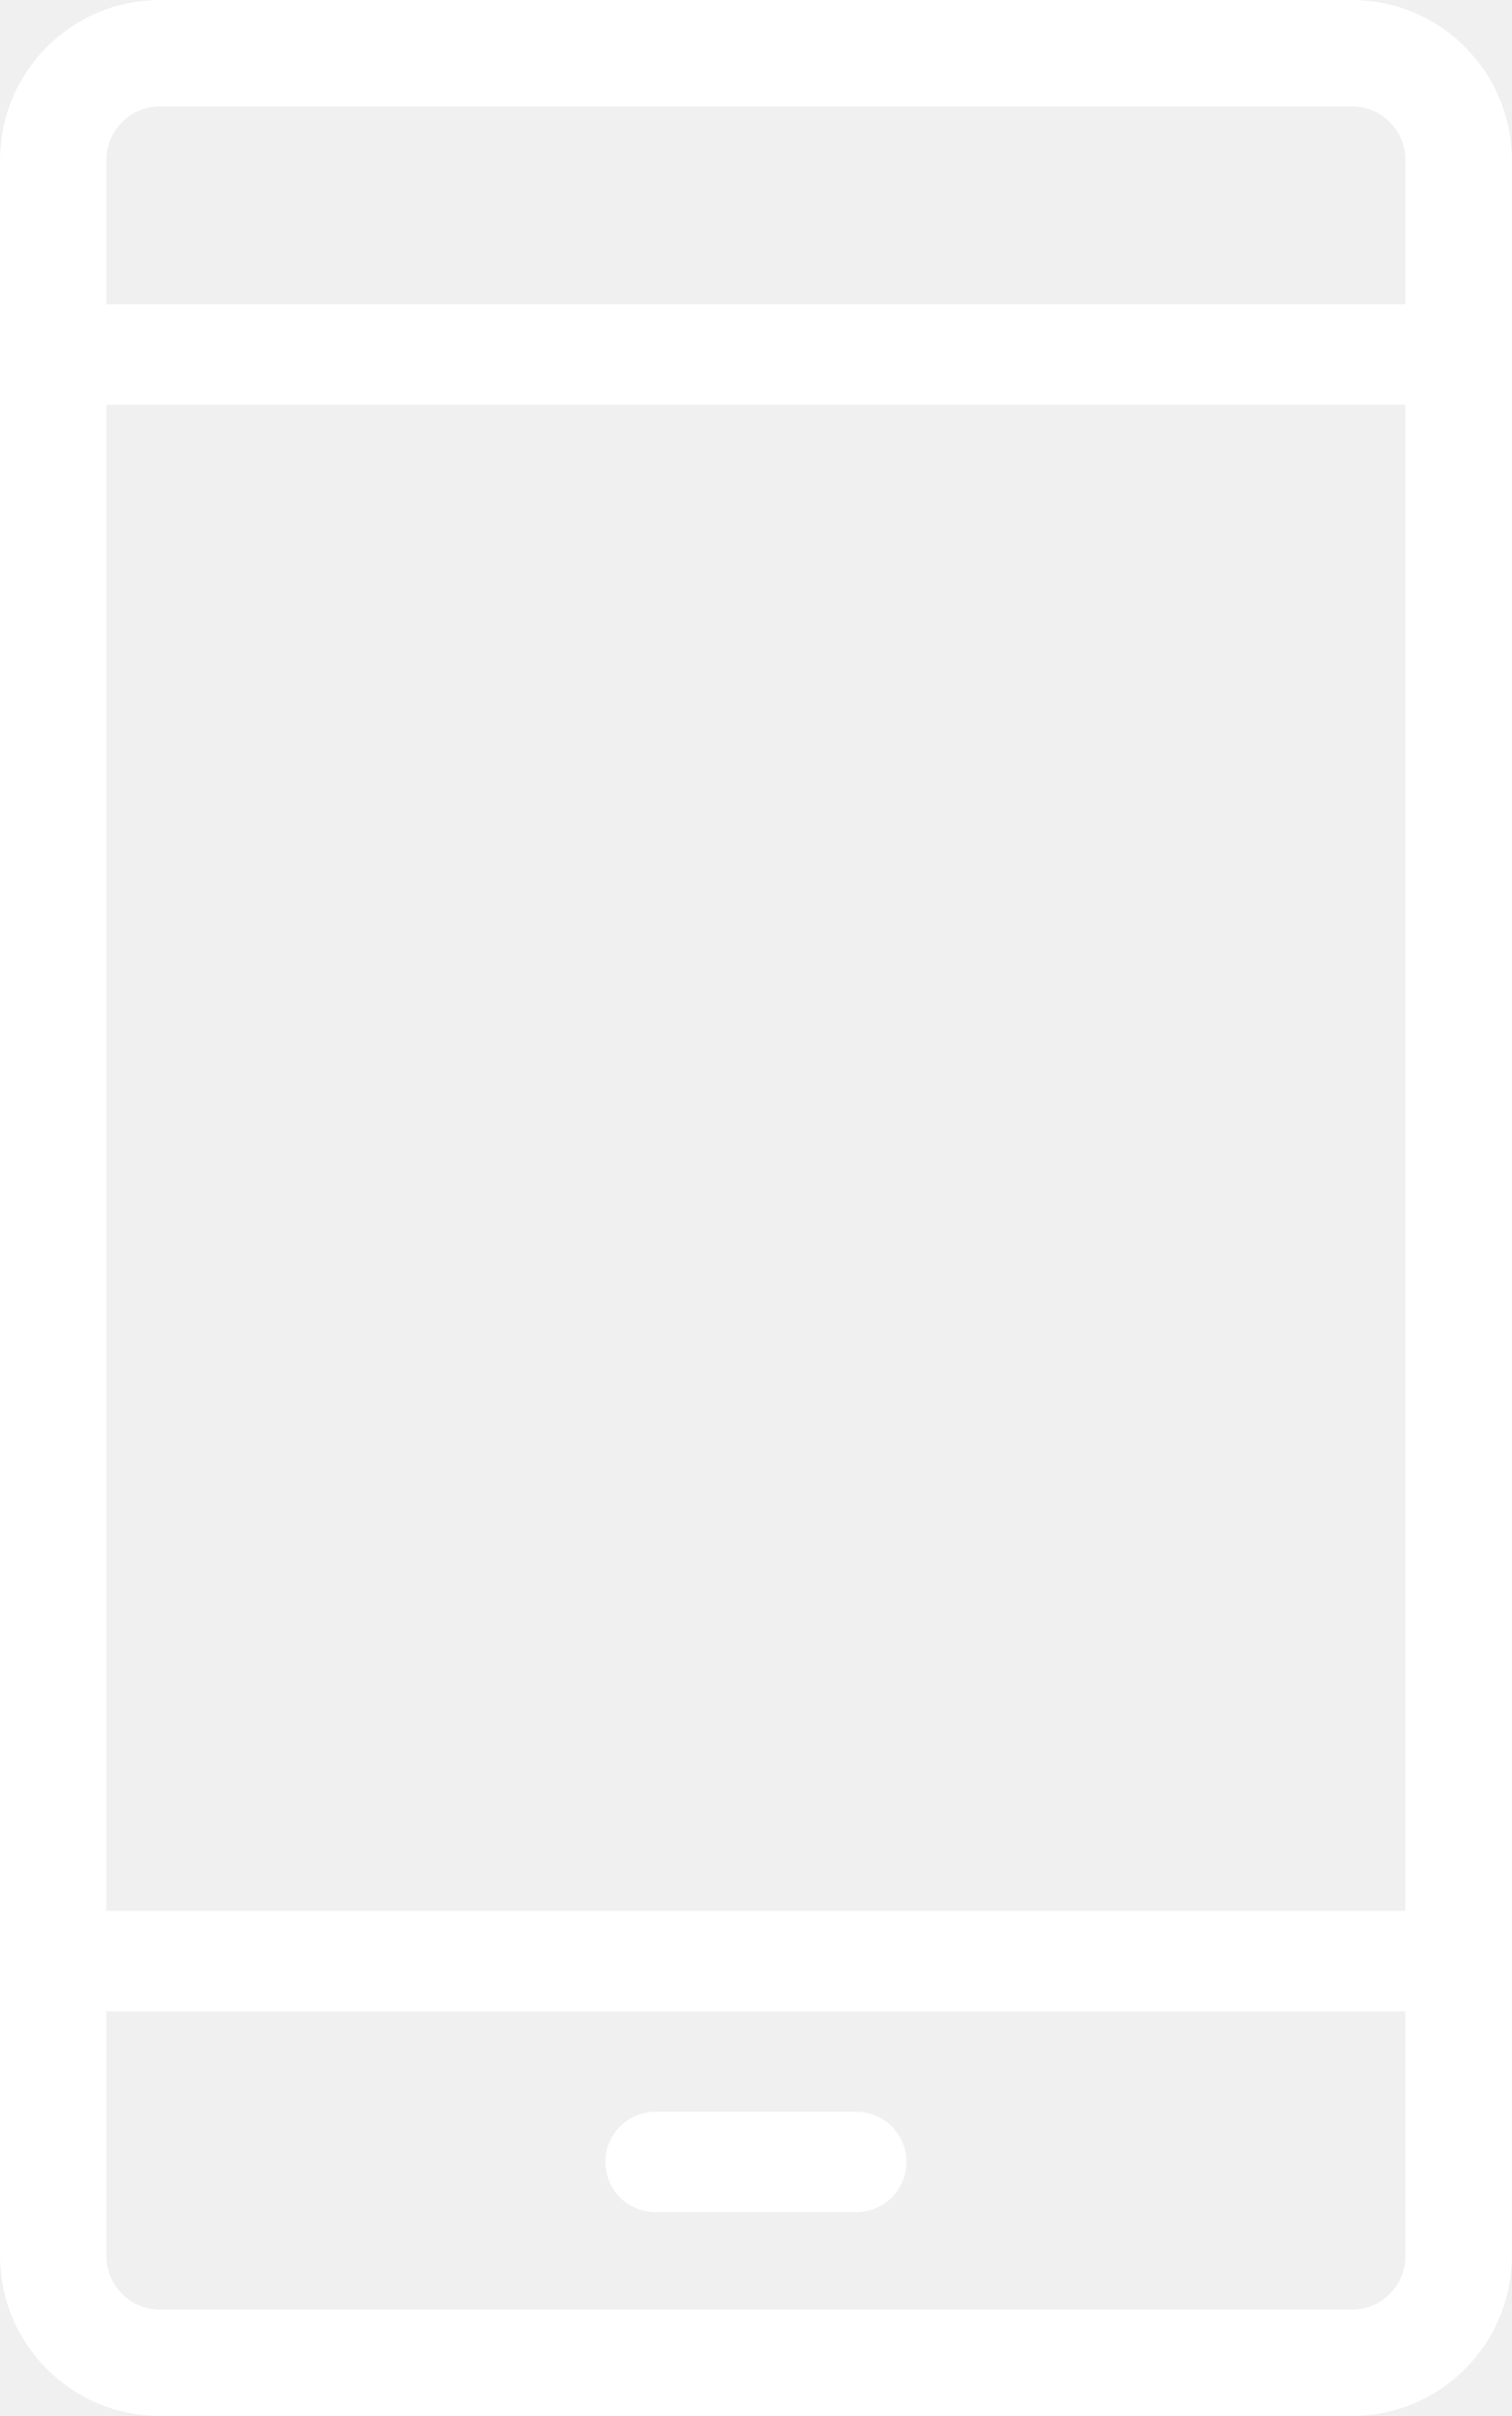
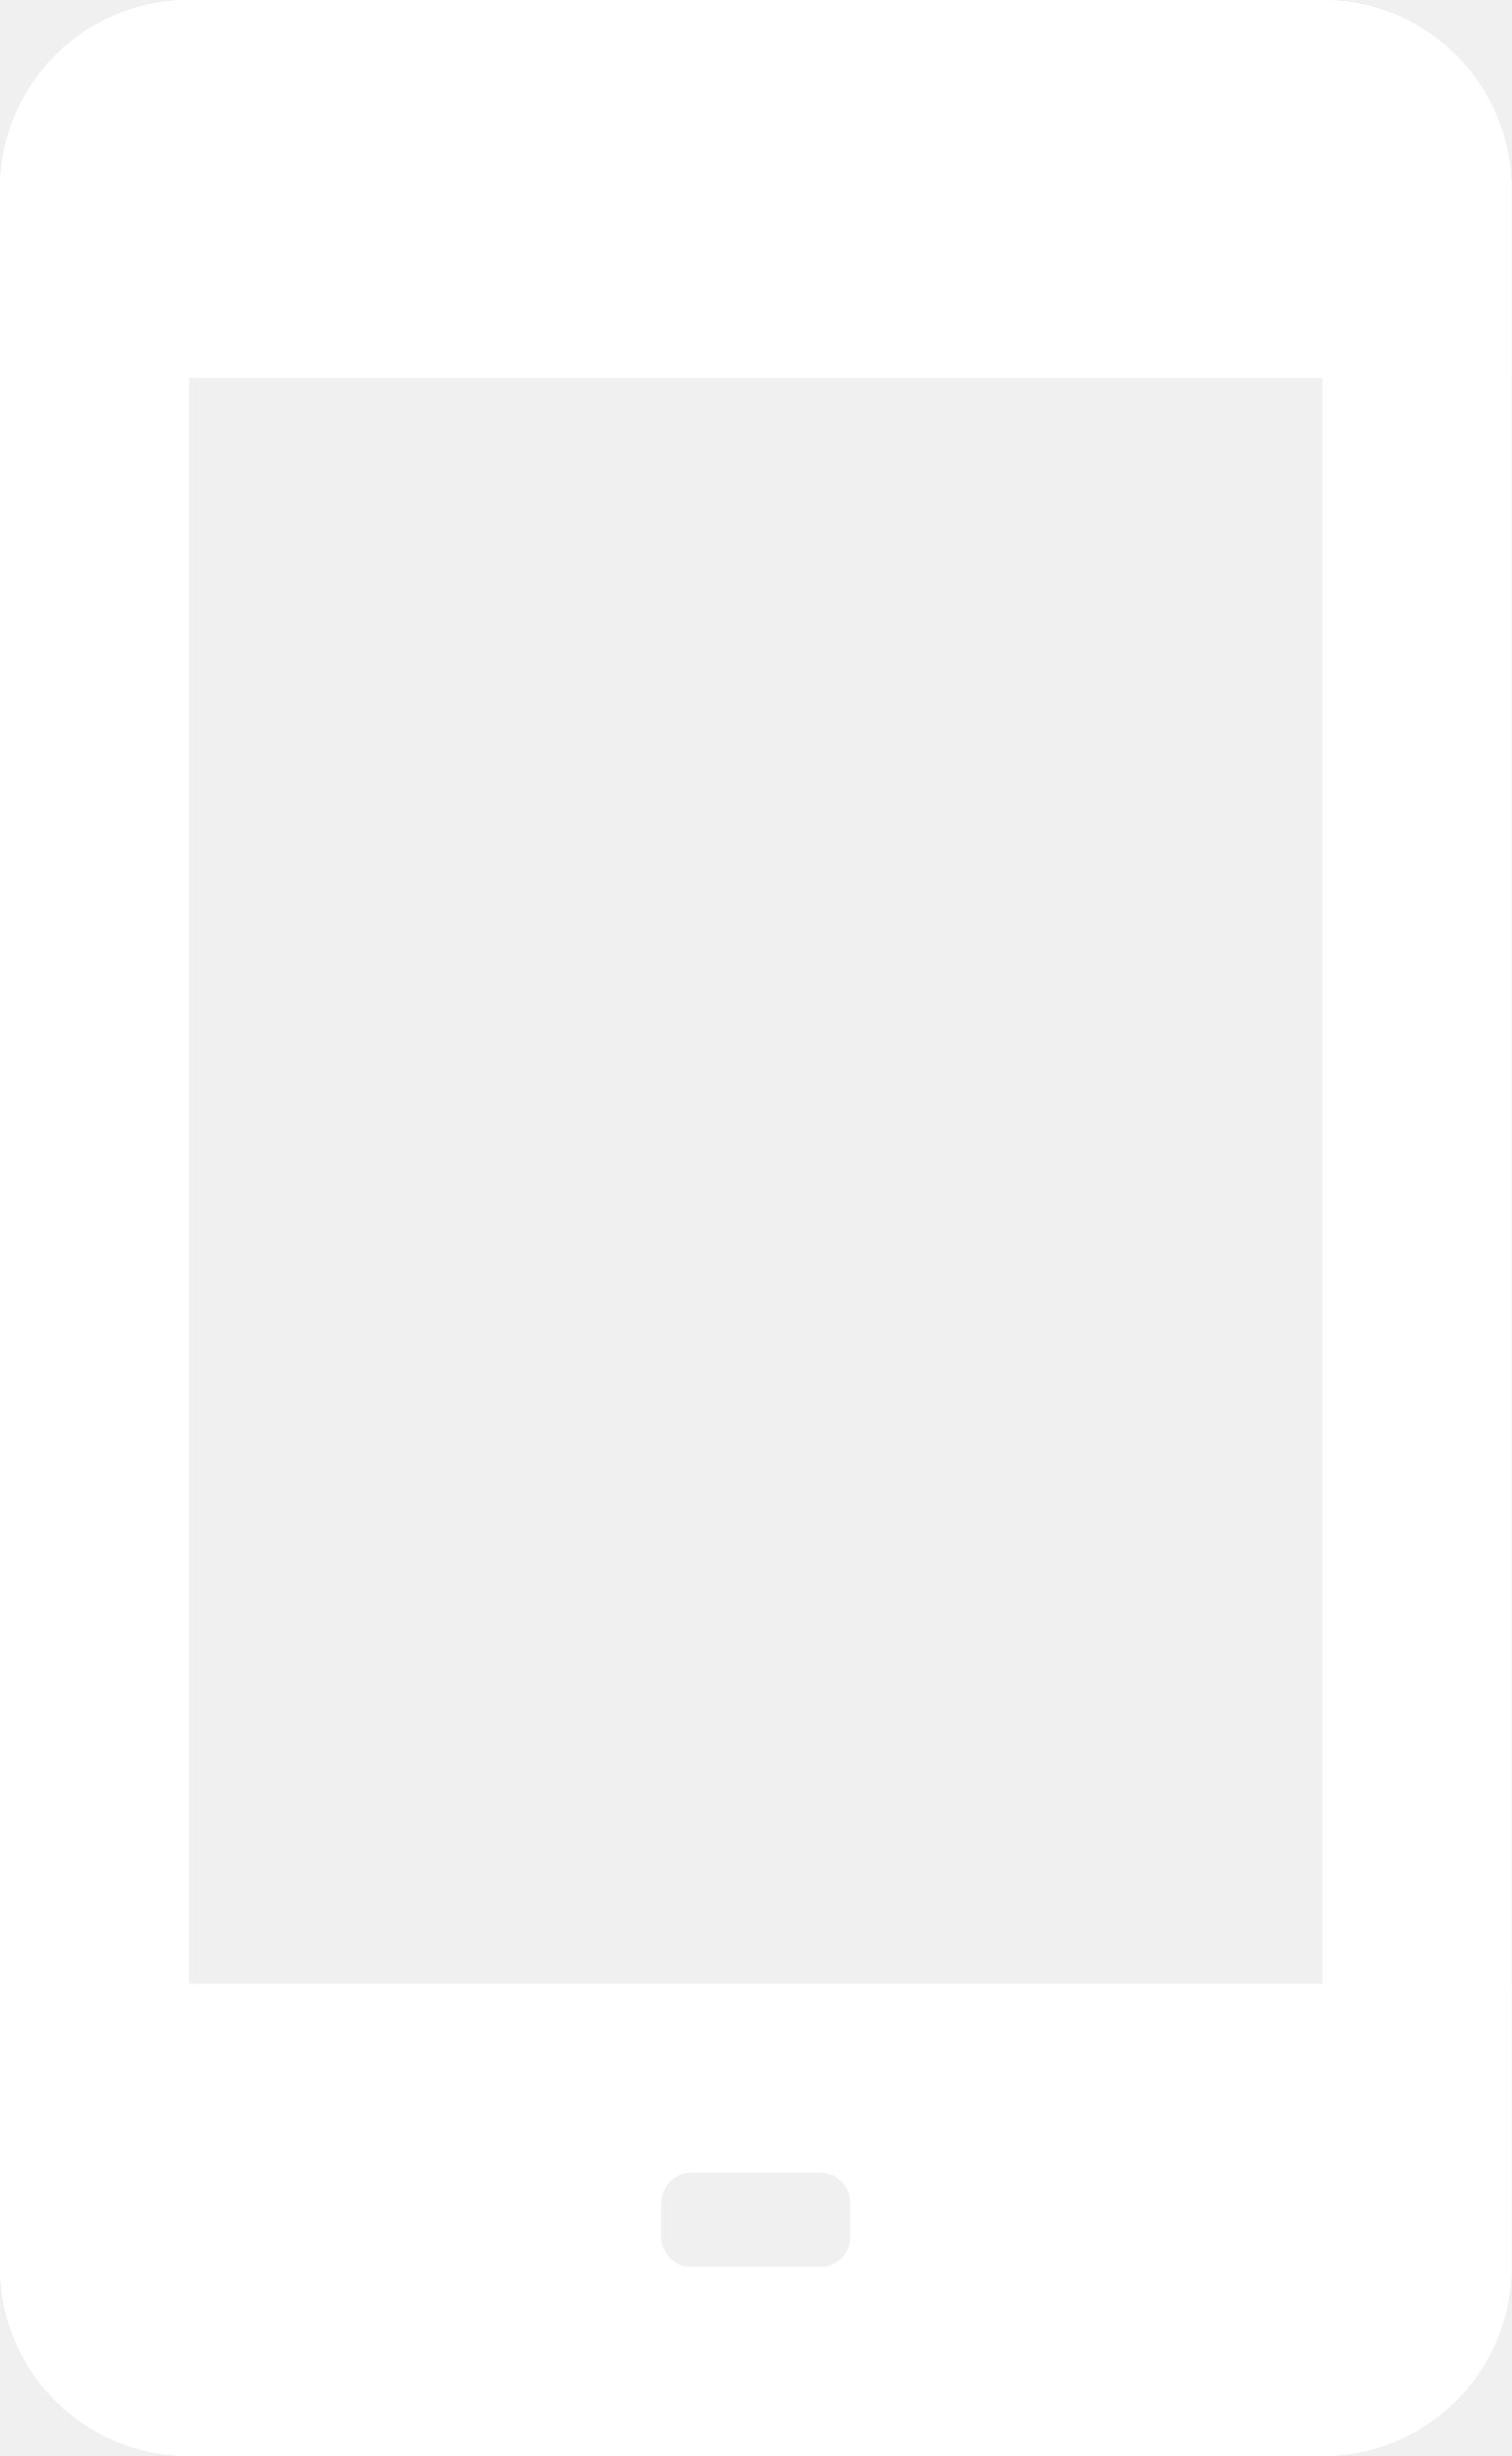
- <svg xmlns="http://www.w3.org/2000/svg" viewBox="0 0 30.12 48.12">
+ <svg xmlns="http://www.w3.org/2000/svg" viewBox="0 0 16 26">
  <defs>
    <style>.a{fill:#fff;}</style>
  </defs>
-   <path class="a" d="M26.94,48.12H3.18A3.19,3.19,0,0,1,0,44.94V3.18A3.19,3.19,0,0,1,3.18,0H26.94a3.19,3.19,0,0,1,3.18,3.18V44.94A3.19,3.19,0,0,1,26.94,48.12ZM3.18,2.12A1.06,1.06,0,0,0,2.12,3.18V44.94A1.06,1.06,0,0,0,3.18,46H26.94A1.06,1.06,0,0,0,28,44.94V3.18a1.06,1.06,0,0,0-1.06-1.06Z" />
-   <rect class="a" x="0.06" y="6.06" width="30" height="2" />
-   <rect class="a" x="0.06" y="38.06" width="30" height="2" />
-   <rect class="a" x="12.06" y="42.06" width="6" height="2" rx="1" ry="1" />
+   <path class="a" d="M14,0H2A2,2,0,0,0,0,2V4H16V2A2,2,0,0,0,14,0Z" />
+   <path class="a" d="M0,21v3a2,2,0,0,0,2,2H14a2,2,0,0,0,2-2V21Zm9,2.68a.32.32,0,0,1-.32.32H7.32A.32.32,0,0,1,7,23.68v-.35A.32.32,0,0,1,7.32,23H8.68a.32.32,0,0,1,.32.32Z" />
+   <path class="a" d="M14,2V24H2V2H14m0-2H2A2,2,0,0,0,0,2V24a2,2,0,0,0,2,2H14a2,2,0,0,0,2-2V2a2,2,0,0,0-2-2Z" />
</svg>
